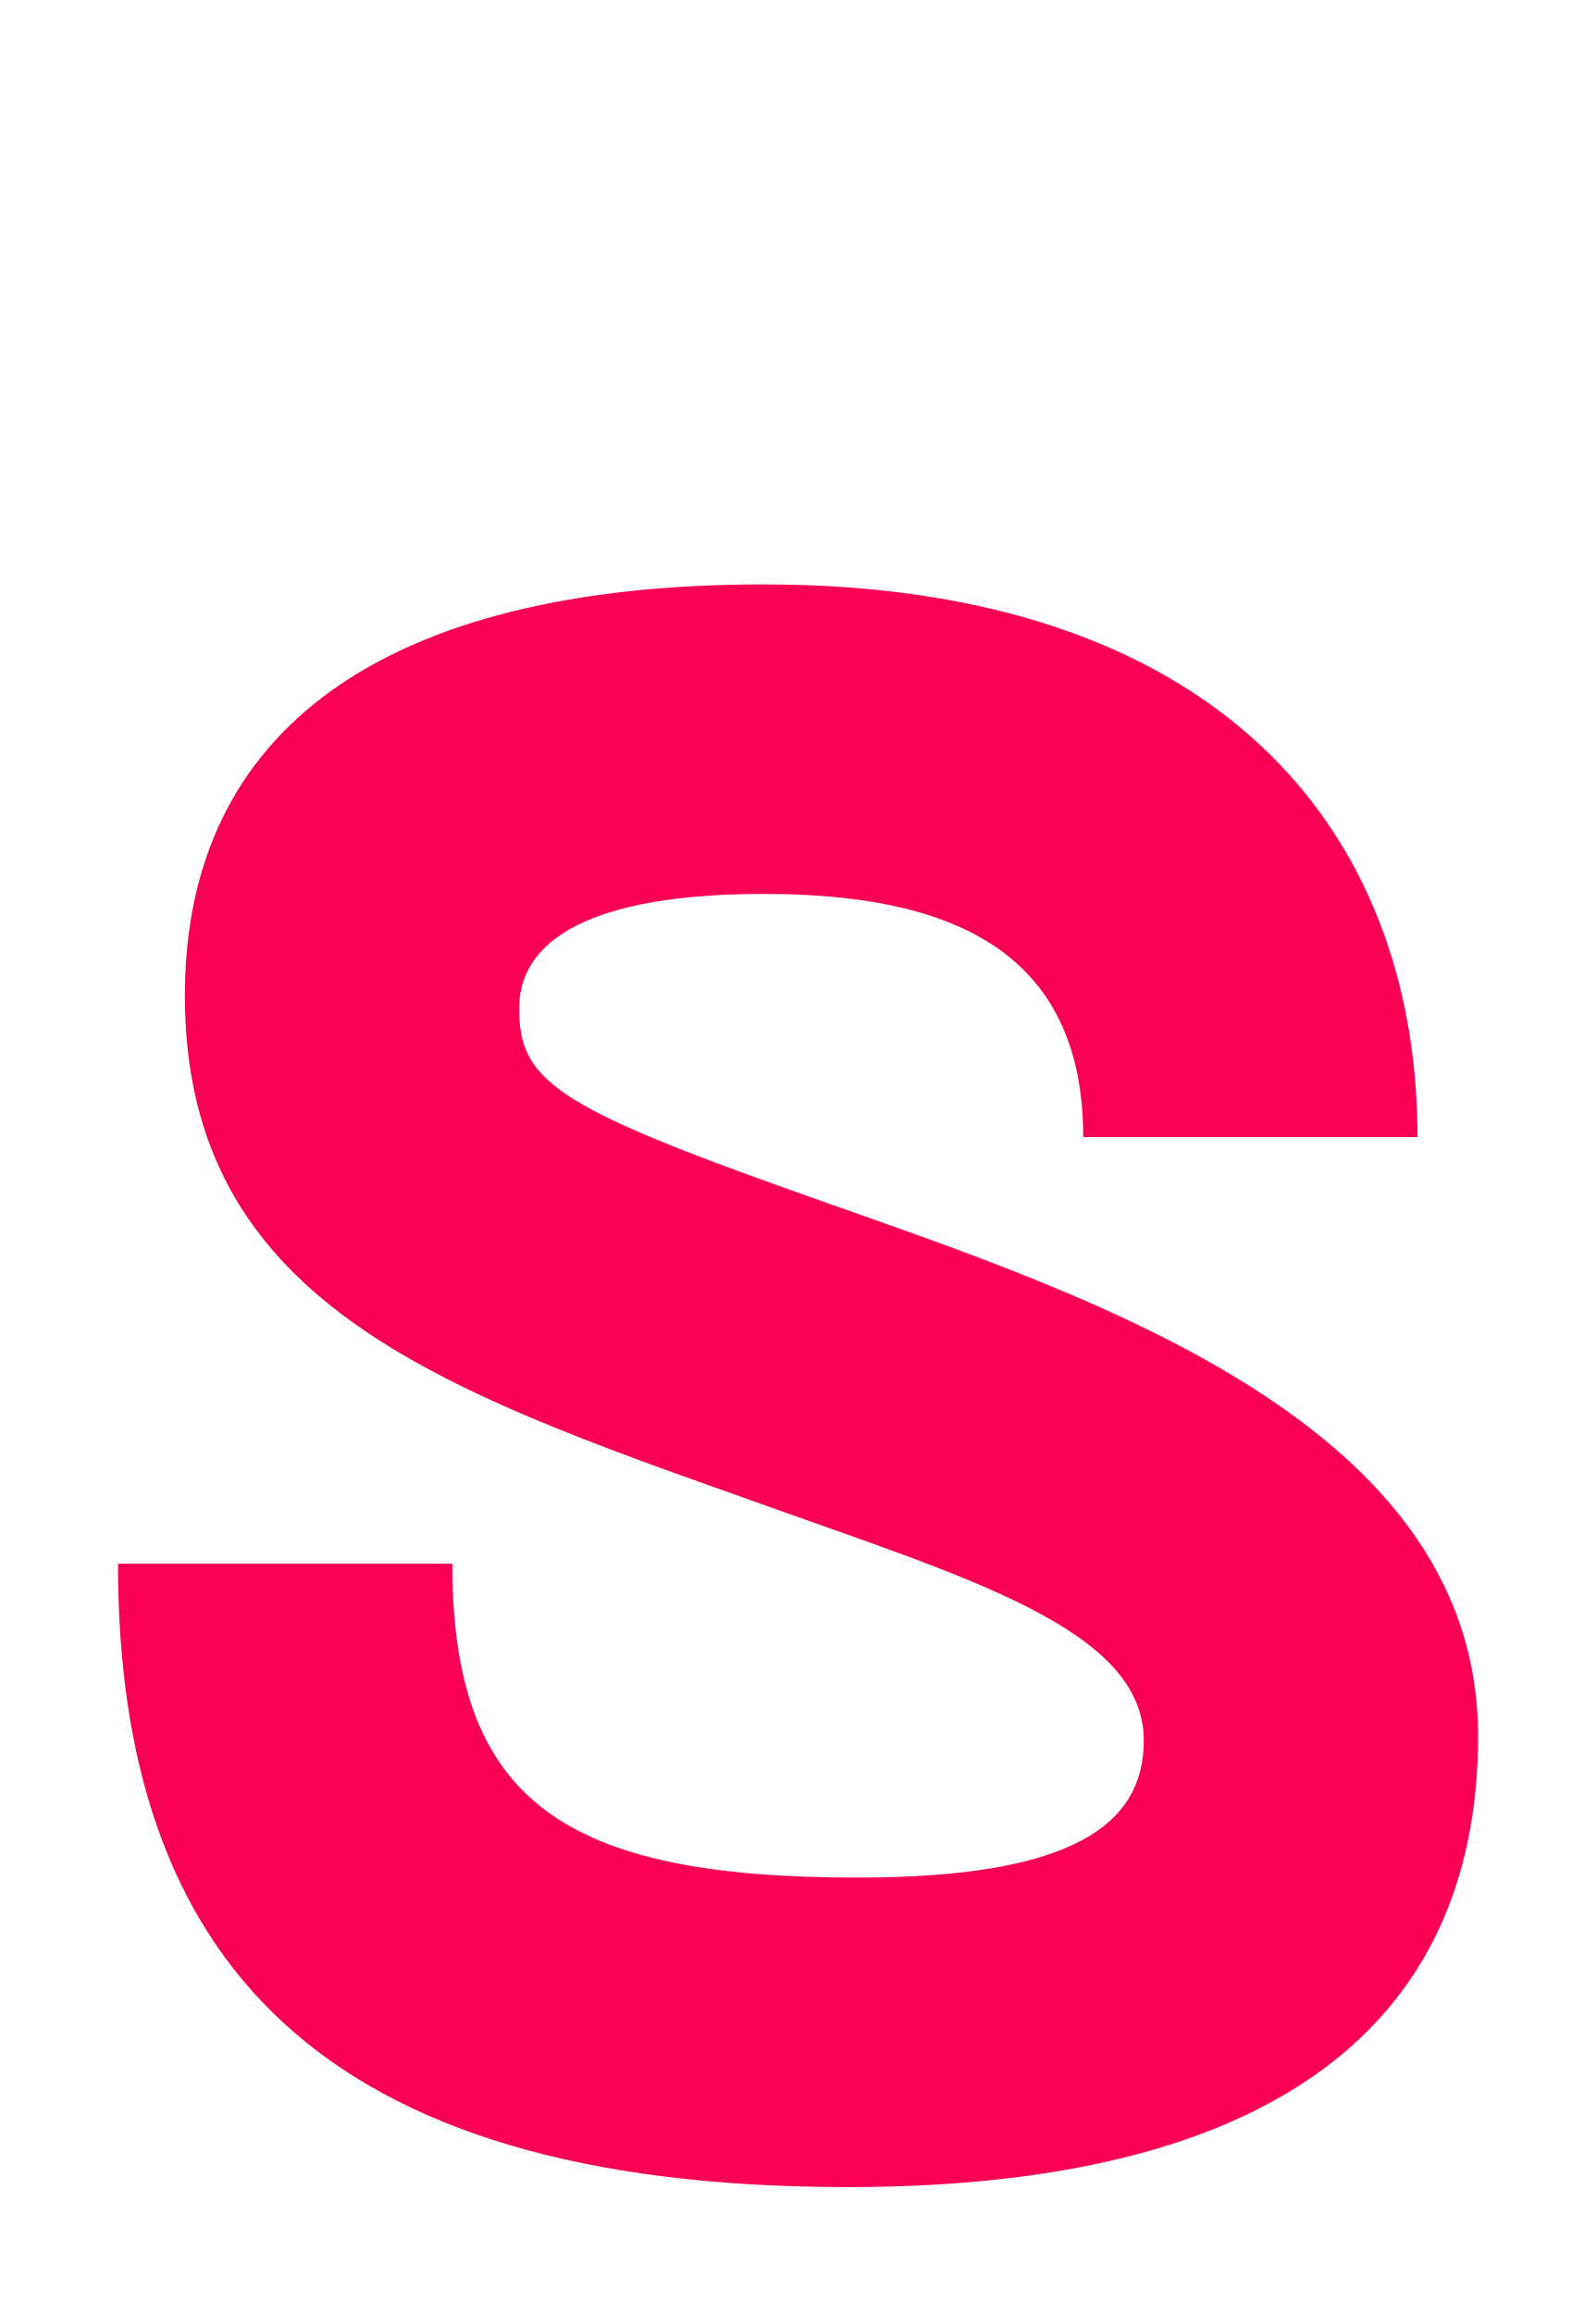
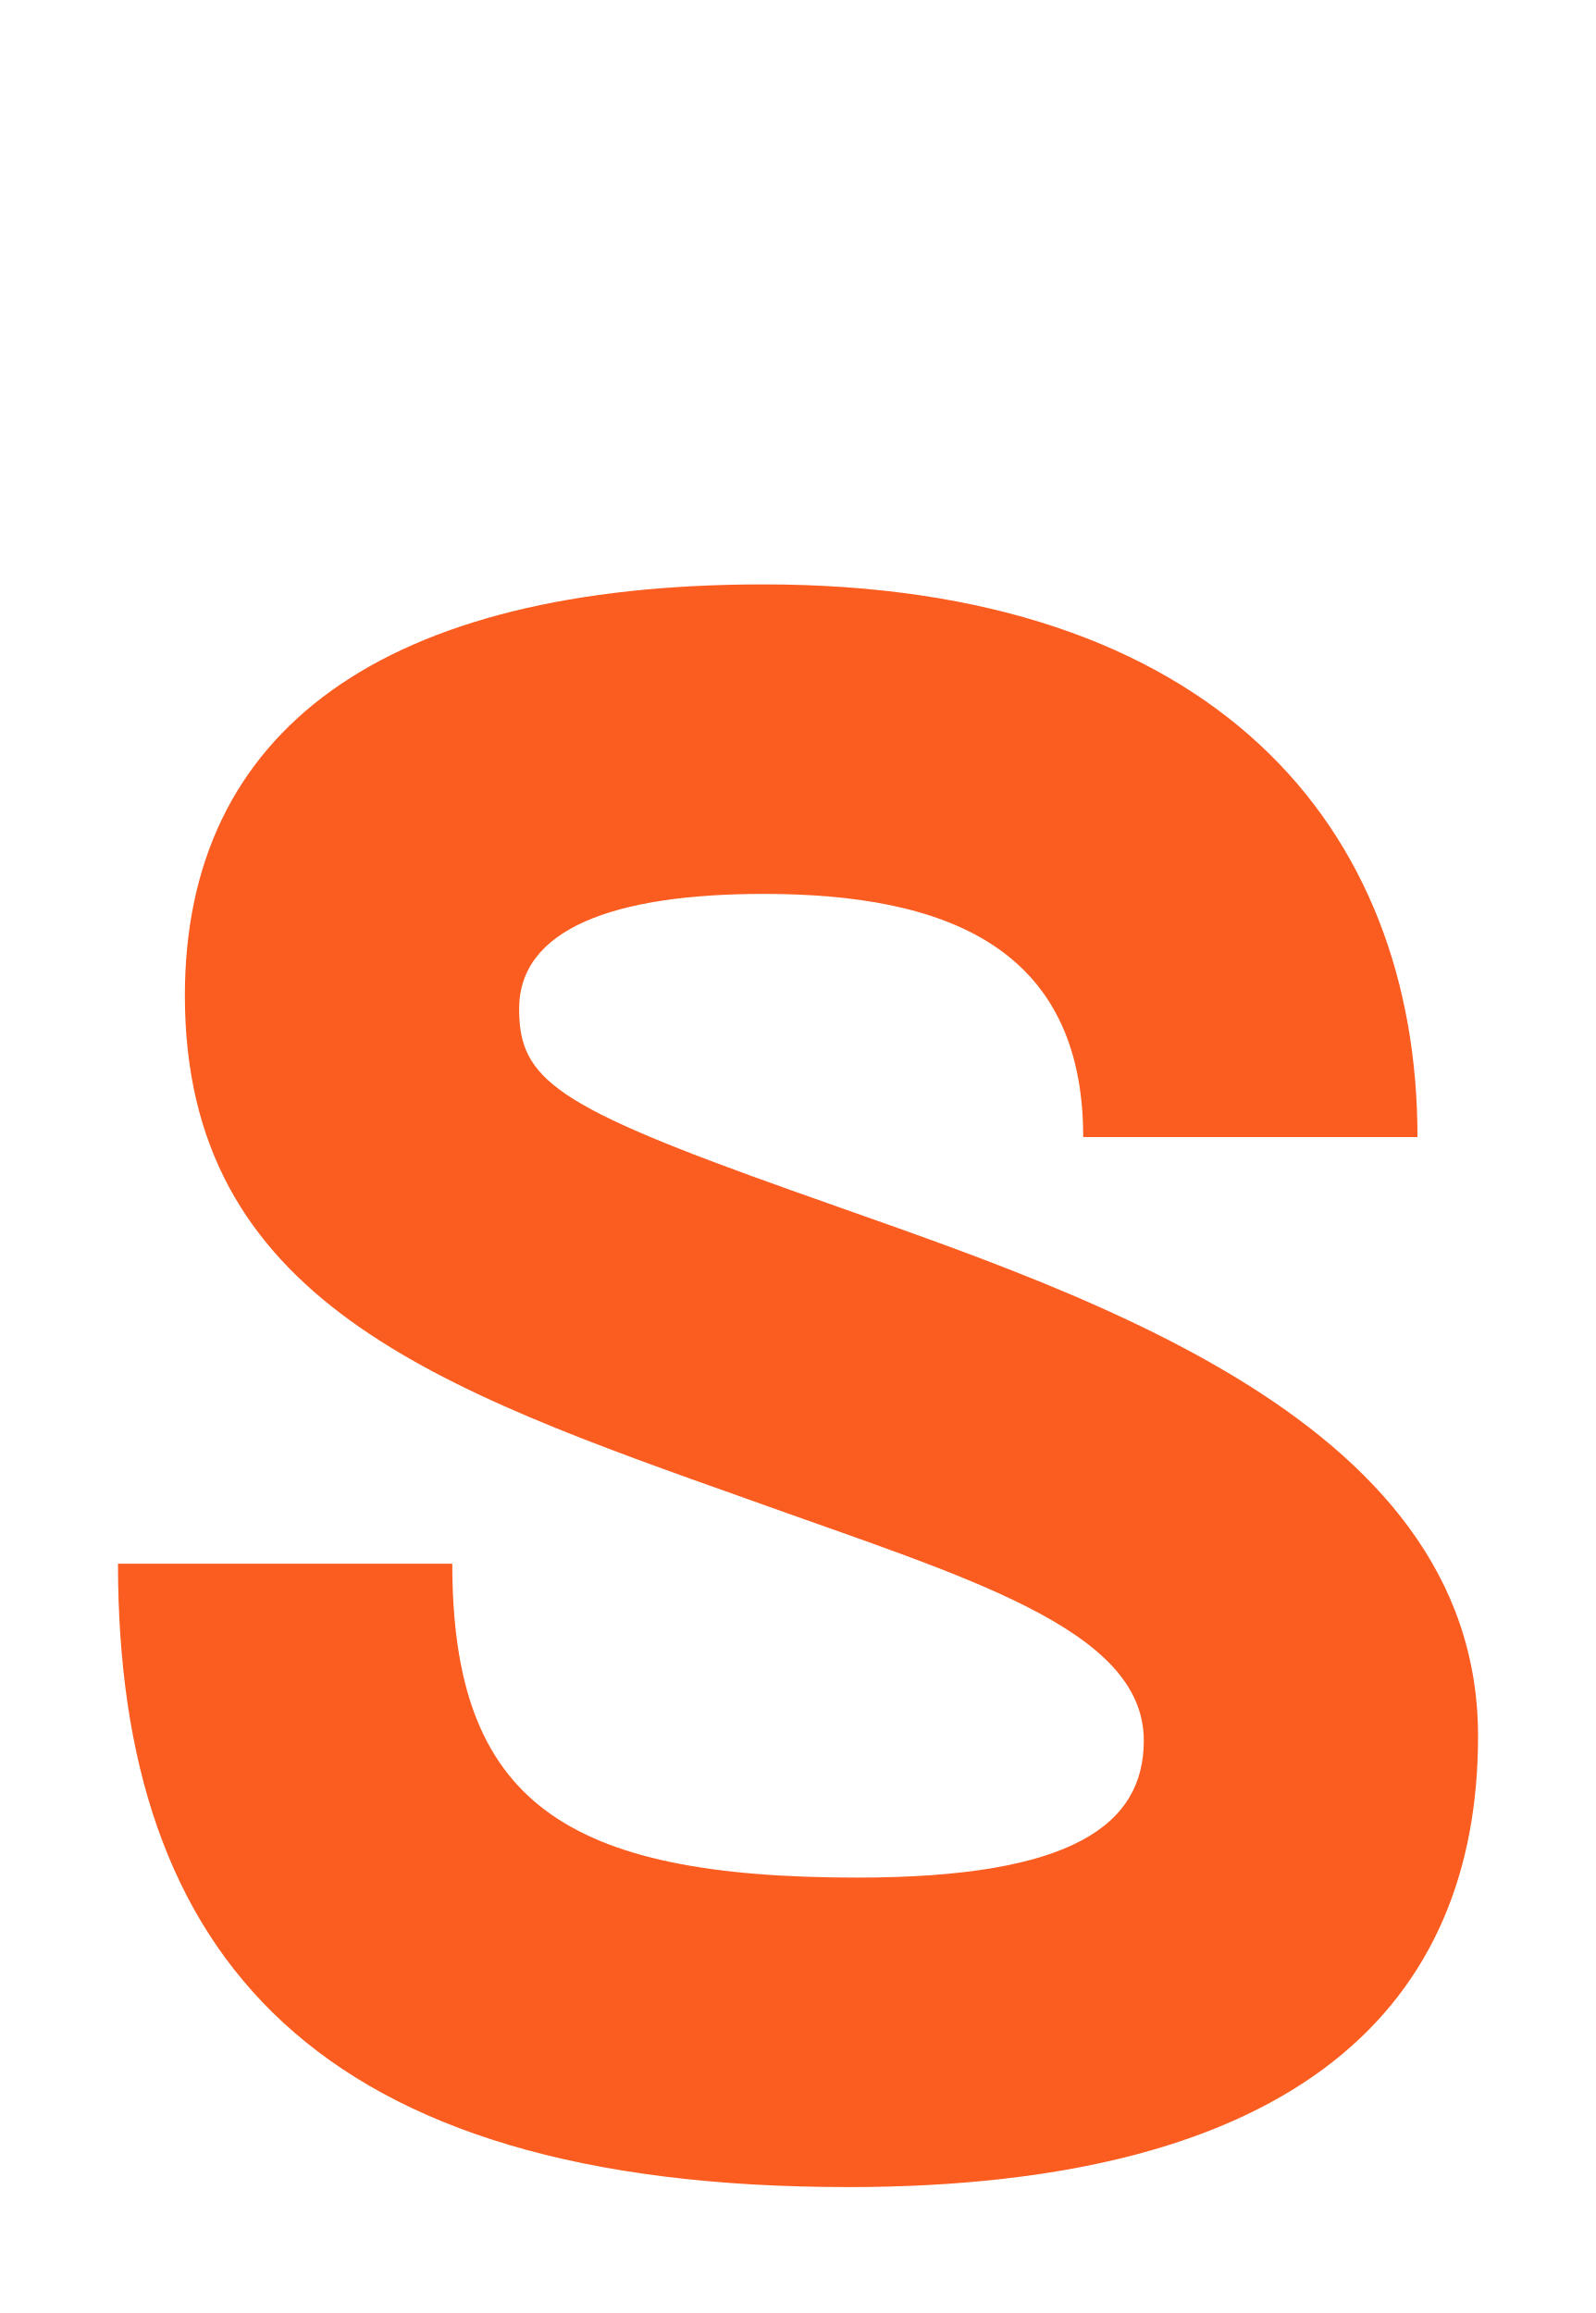
<svg xmlns="http://www.w3.org/2000/svg" width="138" height="200" viewBox="0 0 36.512 52.917" version="1.1" id="svg2260">
  <defs id="defs2254">
    <clipPath clipPathUnits="userSpaceOnUse" id="clipPath124">
      <path d="M 0,1190.64 H 821.28 V 0 H 0 Z" id="path122" />
    </clipPath>
    <clipPath clipPathUnits="userSpaceOnUse" id="clipPath144">
      <path d="M 0,1190.64 H 821.28 V 0 H 0 Z" id="path142" />
    </clipPath>
    <clipPath clipPathUnits="userSpaceOnUse" id="clipPath168">
      <path d="M 0,1190.64 H 821.28 V 0 H 0 Z" id="path166" />
    </clipPath>
    <clipPath clipPathUnits="userSpaceOnUse" id="clipPath200">
      <path d="M 0,1190.64 H 821.28 V 0 H 0 Z" id="path198" />
    </clipPath>
    <clipPath clipPathUnits="userSpaceOnUse" id="clipPath224">
      <path d="M 0,1190.64 H 821.28 V 0 H 0 Z" id="path222" />
    </clipPath>
    <clipPath clipPathUnits="userSpaceOnUse" id="clipPath244">
      <path d="M 0,1190.64 H 821.28 V 0 H 0 Z" id="path242" />
    </clipPath>
    <clipPath clipPathUnits="userSpaceOnUse" id="clipPath264">
      <path d="M 0,1190.64 H 821.28 V 0 H 0 Z" id="path262" />
    </clipPath>
    <clipPath clipPathUnits="userSpaceOnUse" id="clipPath296">
      <path d="M 0,1190.64 H 821.28 V 0 H 0 Z" id="path294" />
    </clipPath>
    <clipPath clipPathUnits="userSpaceOnUse" id="clipPath316">
      <path d="M 0,1190.64 H 821.28 V 0 H 0 Z" id="path314" />
    </clipPath>
    <clipPath clipPathUnits="userSpaceOnUse" id="clipPath348">
      <path d="M 0,1190.64 H 821.28 V 0 H 0 Z" id="path346" />
    </clipPath>
    <clipPath clipPathUnits="userSpaceOnUse" id="clipPath368">
      <path d="M 0,1190.64 H 821.28 V 0 H 0 Z" id="path366" />
    </clipPath>
    <clipPath clipPathUnits="userSpaceOnUse" id="clipPath392">
      <path d="M 0,1190.64 H 821.28 V 0 H 0 Z" id="path390" />
    </clipPath>
    <clipPath clipPathUnits="userSpaceOnUse" id="clipPath432">
      <path d="M 0,1190.64 H 821.28 V 0 H 0 Z" id="path430" />
    </clipPath>
    <clipPath clipPathUnits="userSpaceOnUse" id="clipPath452">
      <path d="M 0,1190.64 H 821.28 V 0 H 0 Z" id="path450" />
    </clipPath>
    <clipPath clipPathUnits="userSpaceOnUse" id="clipPath492">
      <path d="M 0,1190.64 H 821.28 V 0 H 0 Z" id="path490" />
    </clipPath>
    <clipPath clipPathUnits="userSpaceOnUse" id="clipPath508">
      <path d="M 0,1190.64 H 821.28 V 0 H 0 Z" id="path506" />
    </clipPath>
    <clipPath clipPathUnits="userSpaceOnUse" id="clipPath528">
      <path d="M 0,1190.64 H 821.28 V 0 H 0 Z" id="path526" />
    </clipPath>
    <clipPath clipPathUnits="userSpaceOnUse" id="clipPath552">
      <path d="M 0,1190.64 H 821.28 V 0 H 0 Z" id="path550" />
    </clipPath>
    <clipPath clipPathUnits="userSpaceOnUse" id="clipPath596">
      <path d="M 0,1190.64 H 821.28 V 0 H 0 Z" id="path594" />
    </clipPath>
    <clipPath clipPathUnits="userSpaceOnUse" id="clipPath616">
      <path d="M 0,1190.64 H 821.28 V 0 H 0 Z" id="path614" />
    </clipPath>
    <clipPath clipPathUnits="userSpaceOnUse" id="clipPath636">
      <path d="M 0,1190.64 H 821.28 V 0 H 0 Z" id="path634" />
    </clipPath>
    <clipPath clipPathUnits="userSpaceOnUse" id="clipPath652">
      <path d="M 0,1190.64 H 821.28 V 0 H 0 Z" id="path650" />
    </clipPath>
    <clipPath clipPathUnits="userSpaceOnUse" id="clipPath672">
      <path d="M 0,1190.64 H 821.28 V 0 H 0 Z" id="path670" />
    </clipPath>
    <clipPath clipPathUnits="userSpaceOnUse" id="clipPath704">
      <path d="M 0,1190.64 H 821.28 V 0 H 0 Z" id="path702" />
    </clipPath>
    <clipPath clipPathUnits="userSpaceOnUse" id="clipPath744">
      <path d="M 0,1190.64 H 821.28 V 0 H 0 Z" id="path742" />
    </clipPath>
    <clipPath clipPathUnits="userSpaceOnUse" id="clipPath760">
      <path d="M 0,1190.64 H 821.28 V 0 H 0 Z" id="path758" />
    </clipPath>
    <clipPath clipPathUnits="userSpaceOnUse" id="clipPath776">
      <path d="M 0,1190.64 H 821.28 V 0 H 0 Z" id="path774" />
    </clipPath>
    <clipPath clipPathUnits="userSpaceOnUse" id="clipPath808">
      <path d="M 0,1190.64 H 821.28 V 0 H 0 Z" id="path806" />
    </clipPath>
    <clipPath clipPathUnits="userSpaceOnUse" id="clipPath900">
      <path d="M 0,1190.64 H 821.28 V 0 H 0 Z" id="path898" />
    </clipPath>
    <clipPath clipPathUnits="userSpaceOnUse" id="clipPath932">
      <path d="M 0,1190.64 H 821.28 V 0 H 0 Z" id="path930" />
    </clipPath>
    <clipPath clipPathUnits="userSpaceOnUse" id="clipPath948">
      <path d="M 0,1190.64 H 821.28 V 0 H 0 Z" id="path946" />
    </clipPath>
    <clipPath clipPathUnits="userSpaceOnUse" id="clipPath964">
      <path d="M 0,1190.64 H 821.28 V 0 H 0 Z" id="path962" />
    </clipPath>
    <clipPath clipPathUnits="userSpaceOnUse" id="clipPath992">
      <path d="M 0,1190.64 H 821.28 V 0 H 0 Z" id="path990" />
    </clipPath>
    <clipPath clipPathUnits="userSpaceOnUse" id="clipPath1020">
      <path d="M 0,1190.64 H 821.28 V 0 H 0 Z" id="path1018" />
    </clipPath>
    <clipPath clipPathUnits="userSpaceOnUse" id="clipPath1070">
      <path d="M 0,1190.64 H 821.28 V 0 H 0 Z" id="path1068" />
    </clipPath>
    <clipPath clipPathUnits="userSpaceOnUse" id="clipPath1078">
      <path d="m 110.453,111.312 h 89.86 V 33.663 h -89.86 z" id="path1076" />
    </clipPath>
    <clipPath clipPathUnits="userSpaceOnUse" id="clipPath1094">
      <path d="M 0,1190.64 H 821.28 V 0 H 0 Z" id="path1092" />
    </clipPath>
    <clipPath clipPathUnits="userSpaceOnUse" id="clipPath1106">
      <path d="M 0,1190.64 H 821.28 V 0 H 0 Z" id="path1104" />
    </clipPath>
    <clipPath clipPathUnits="userSpaceOnUse" id="clipPath1114">
      <path d="M 427.841,867.636 H 705.888 V 763.809 H 427.841 Z" id="path1112" />
    </clipPath>
    <clipPath clipPathUnits="userSpaceOnUse" id="clipPath808-1">
      <path d="M 0,1190.64 H 821.28 V 0 H 0 Z" id="path806-2" />
    </clipPath>
    <clipPath clipPathUnits="userSpaceOnUse" id="clipPath432-7">
      <path d="M 0,1190.64 H 821.28 V 0 H 0 Z" id="path430-0" />
    </clipPath>
    <clipPath clipPathUnits="userSpaceOnUse" id="clipPath244-9">
      <path d="M 0,1190.64 H 821.28 V 0 H 0 Z" id="path242-3" />
    </clipPath>
    <clipPath clipPathUnits="userSpaceOnUse" id="clipPath368-2">
      <path d="M 0,1190.64 H 821.28 V 0 H 0 Z" id="path366-2" />
    </clipPath>
  </defs>
  <g id="layer1" transform="translate(0,-244.0833)">
-     <path id="path980" style="fill:#f90053;fill-opacity:1;fill-rule:nonzero;stroke:none;stroke-width:0.353" d="m 19.379,294.119 c -12.14,0 -16.68,-5.26 -16.68,-14.261 h 7.648 c 0,5.462 2.581,7.181 9.272,7.181 4.923,0 6.548,-1.214 6.548,-3.135 0,-2.579 -4.111,-3.742 -9.033,-5.513 -7.122,-2.528 -12.905,-4.552 -12.905,-11.531 0,-6.069 4.54,-9.407 13.239,-9.407 10.324,0 14.96,5.563 14.96,12.644 h -7.647 c 0,-4.349 -3.155,-5.563 -7.313,-5.563 -3.441,0 -5.592,0.809 -5.592,2.63 0,1.618 0.813,2.225 6.214,4.147 6.213,2.225 15.724,5.057 15.724,12.492 0,6.12 -4.063,10.317 -14.434,10.317" />
+     <path id="path980" style="fill:#fb5d20;fill-opacity:1;fill-rule:nonzero;stroke:none;stroke-width:0.353" d="m 19.379,294.119 c -12.14,0 -16.68,-5.26 -16.68,-14.261 h 7.648 c 0,5.462 2.581,7.181 9.272,7.181 4.923,0 6.548,-1.214 6.548,-3.135 0,-2.579 -4.111,-3.742 -9.033,-5.513 -7.122,-2.528 -12.905,-4.552 -12.905,-11.531 0,-6.069 4.54,-9.407 13.239,-9.407 10.324,0 14.96,5.563 14.96,12.644 h -7.647 c 0,-4.349 -3.155,-5.563 -7.313,-5.563 -3.441,0 -5.592,0.809 -5.592,2.63 0,1.618 0.813,2.225 6.214,4.147 6.213,2.225 15.724,5.057 15.724,12.492 0,6.12 -4.063,10.317 -14.434,10.317" />
  </g>
</svg>
